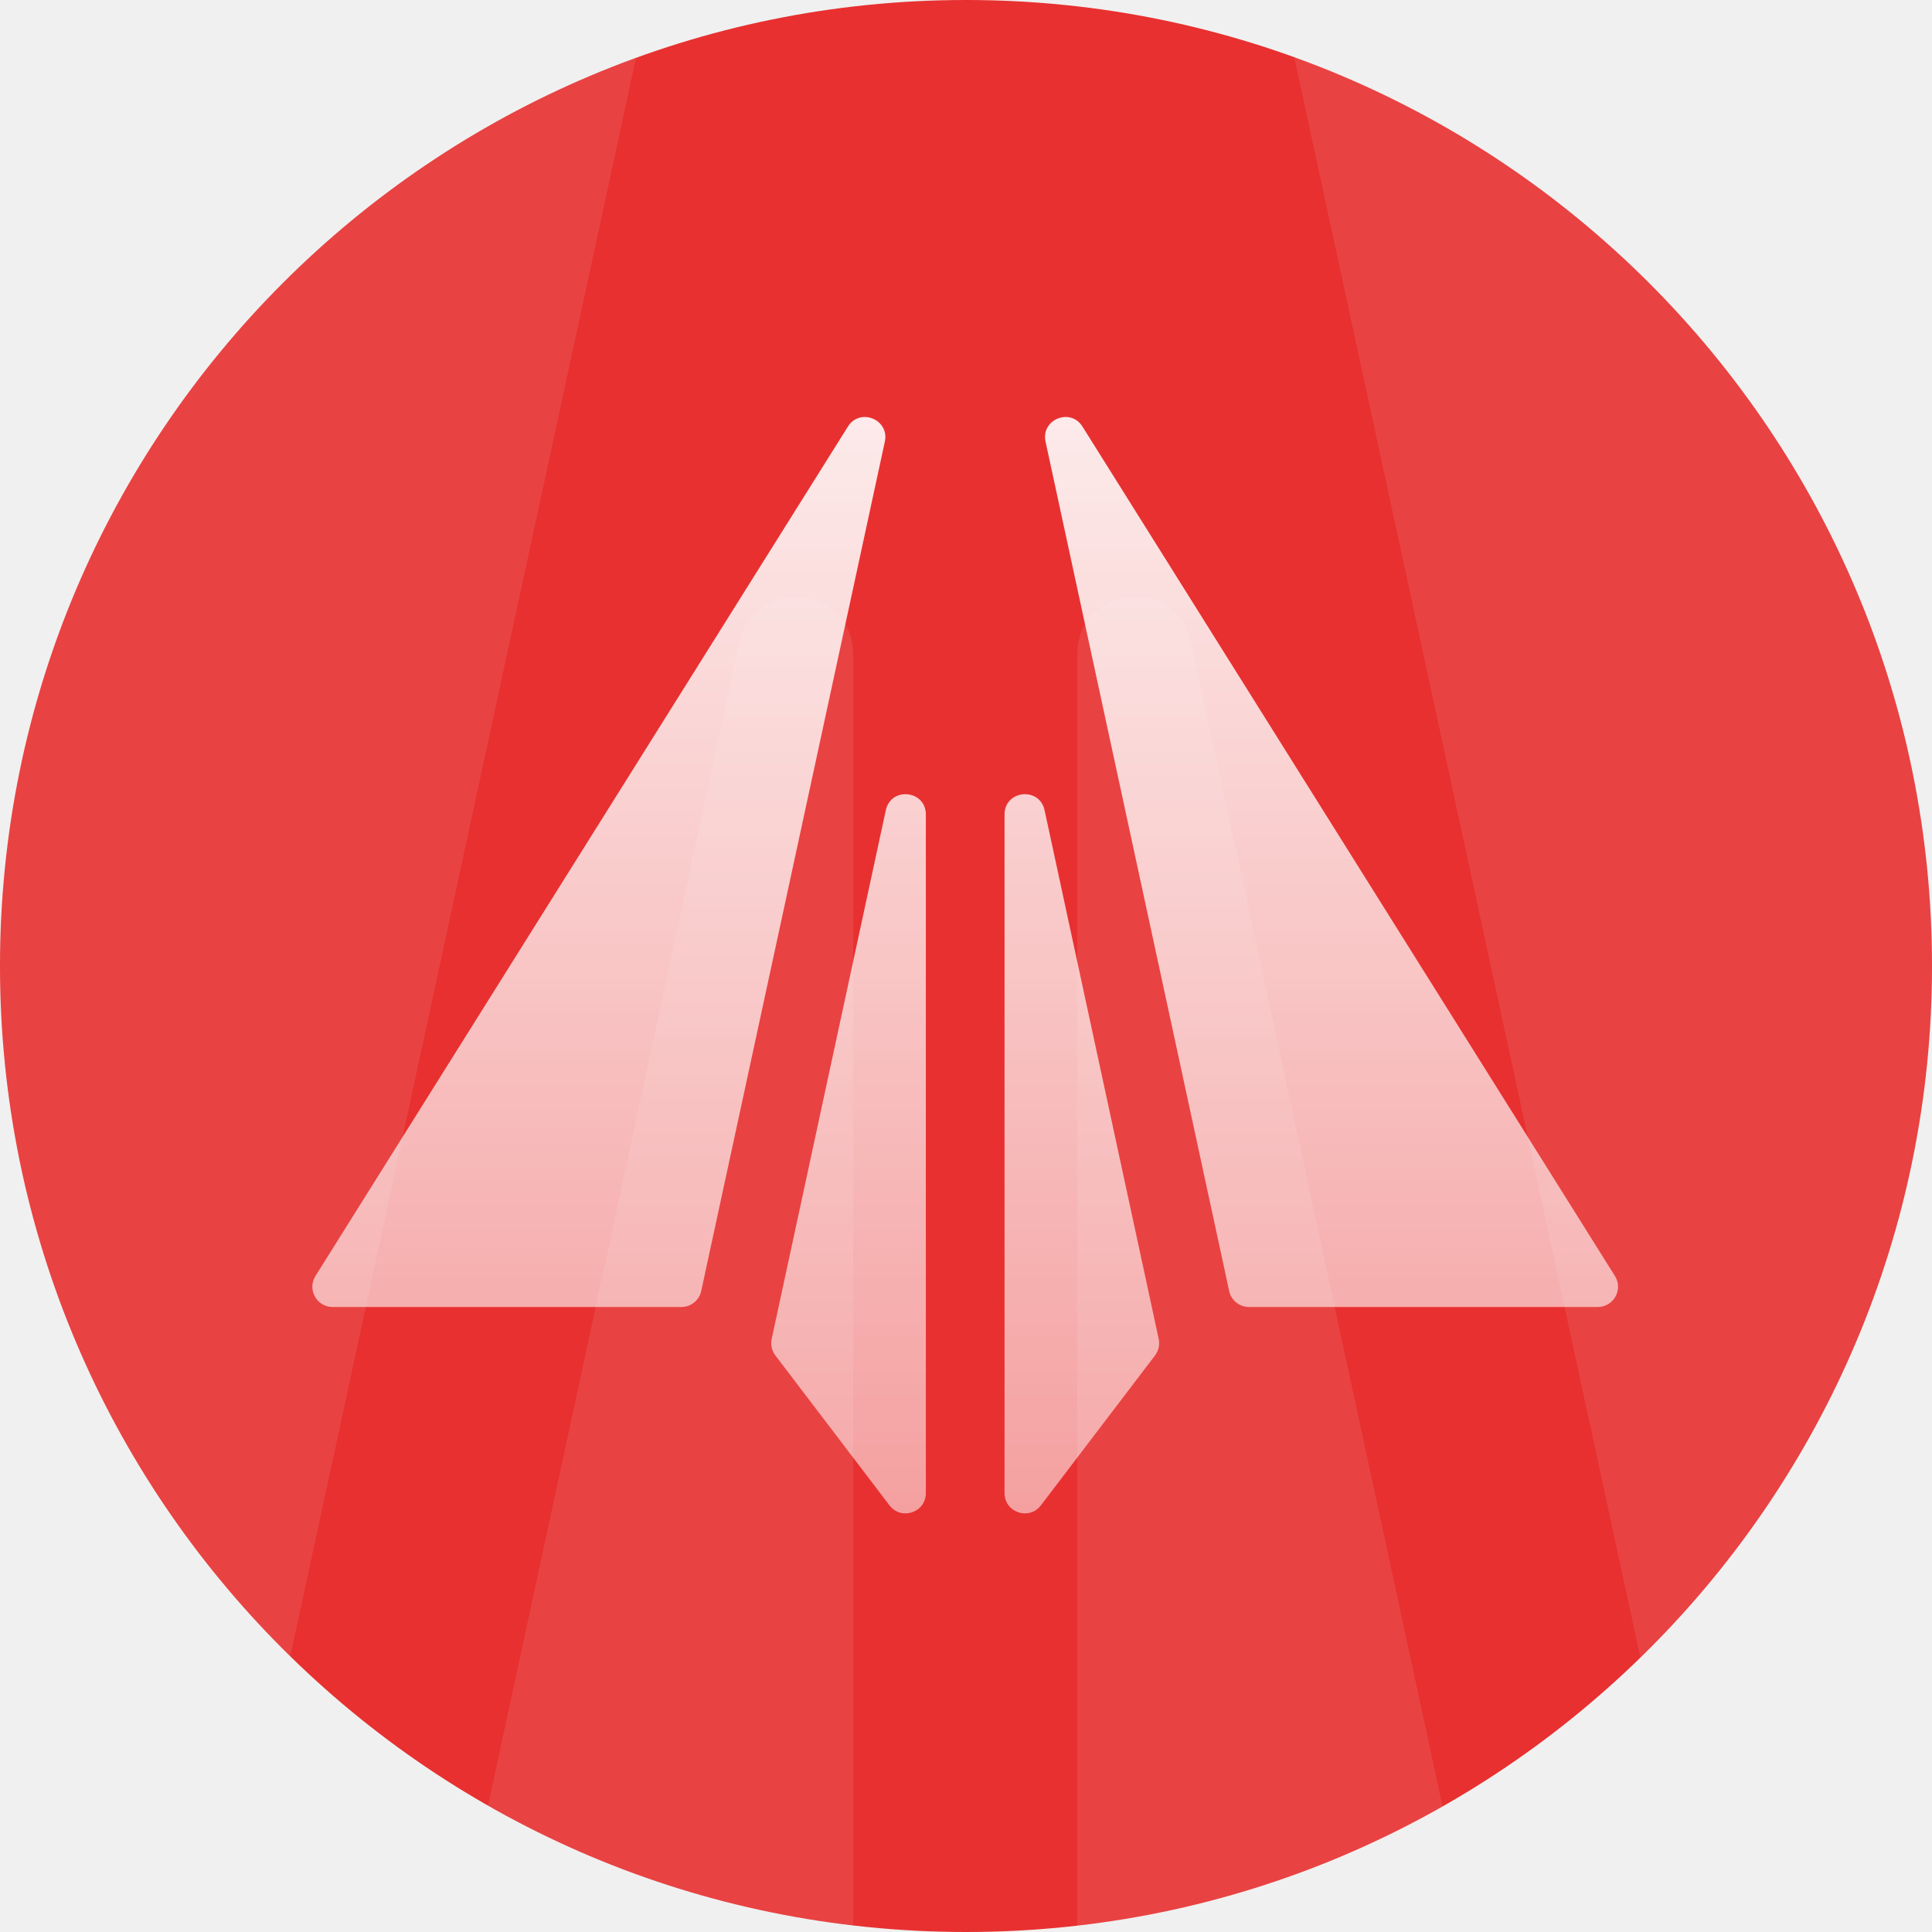
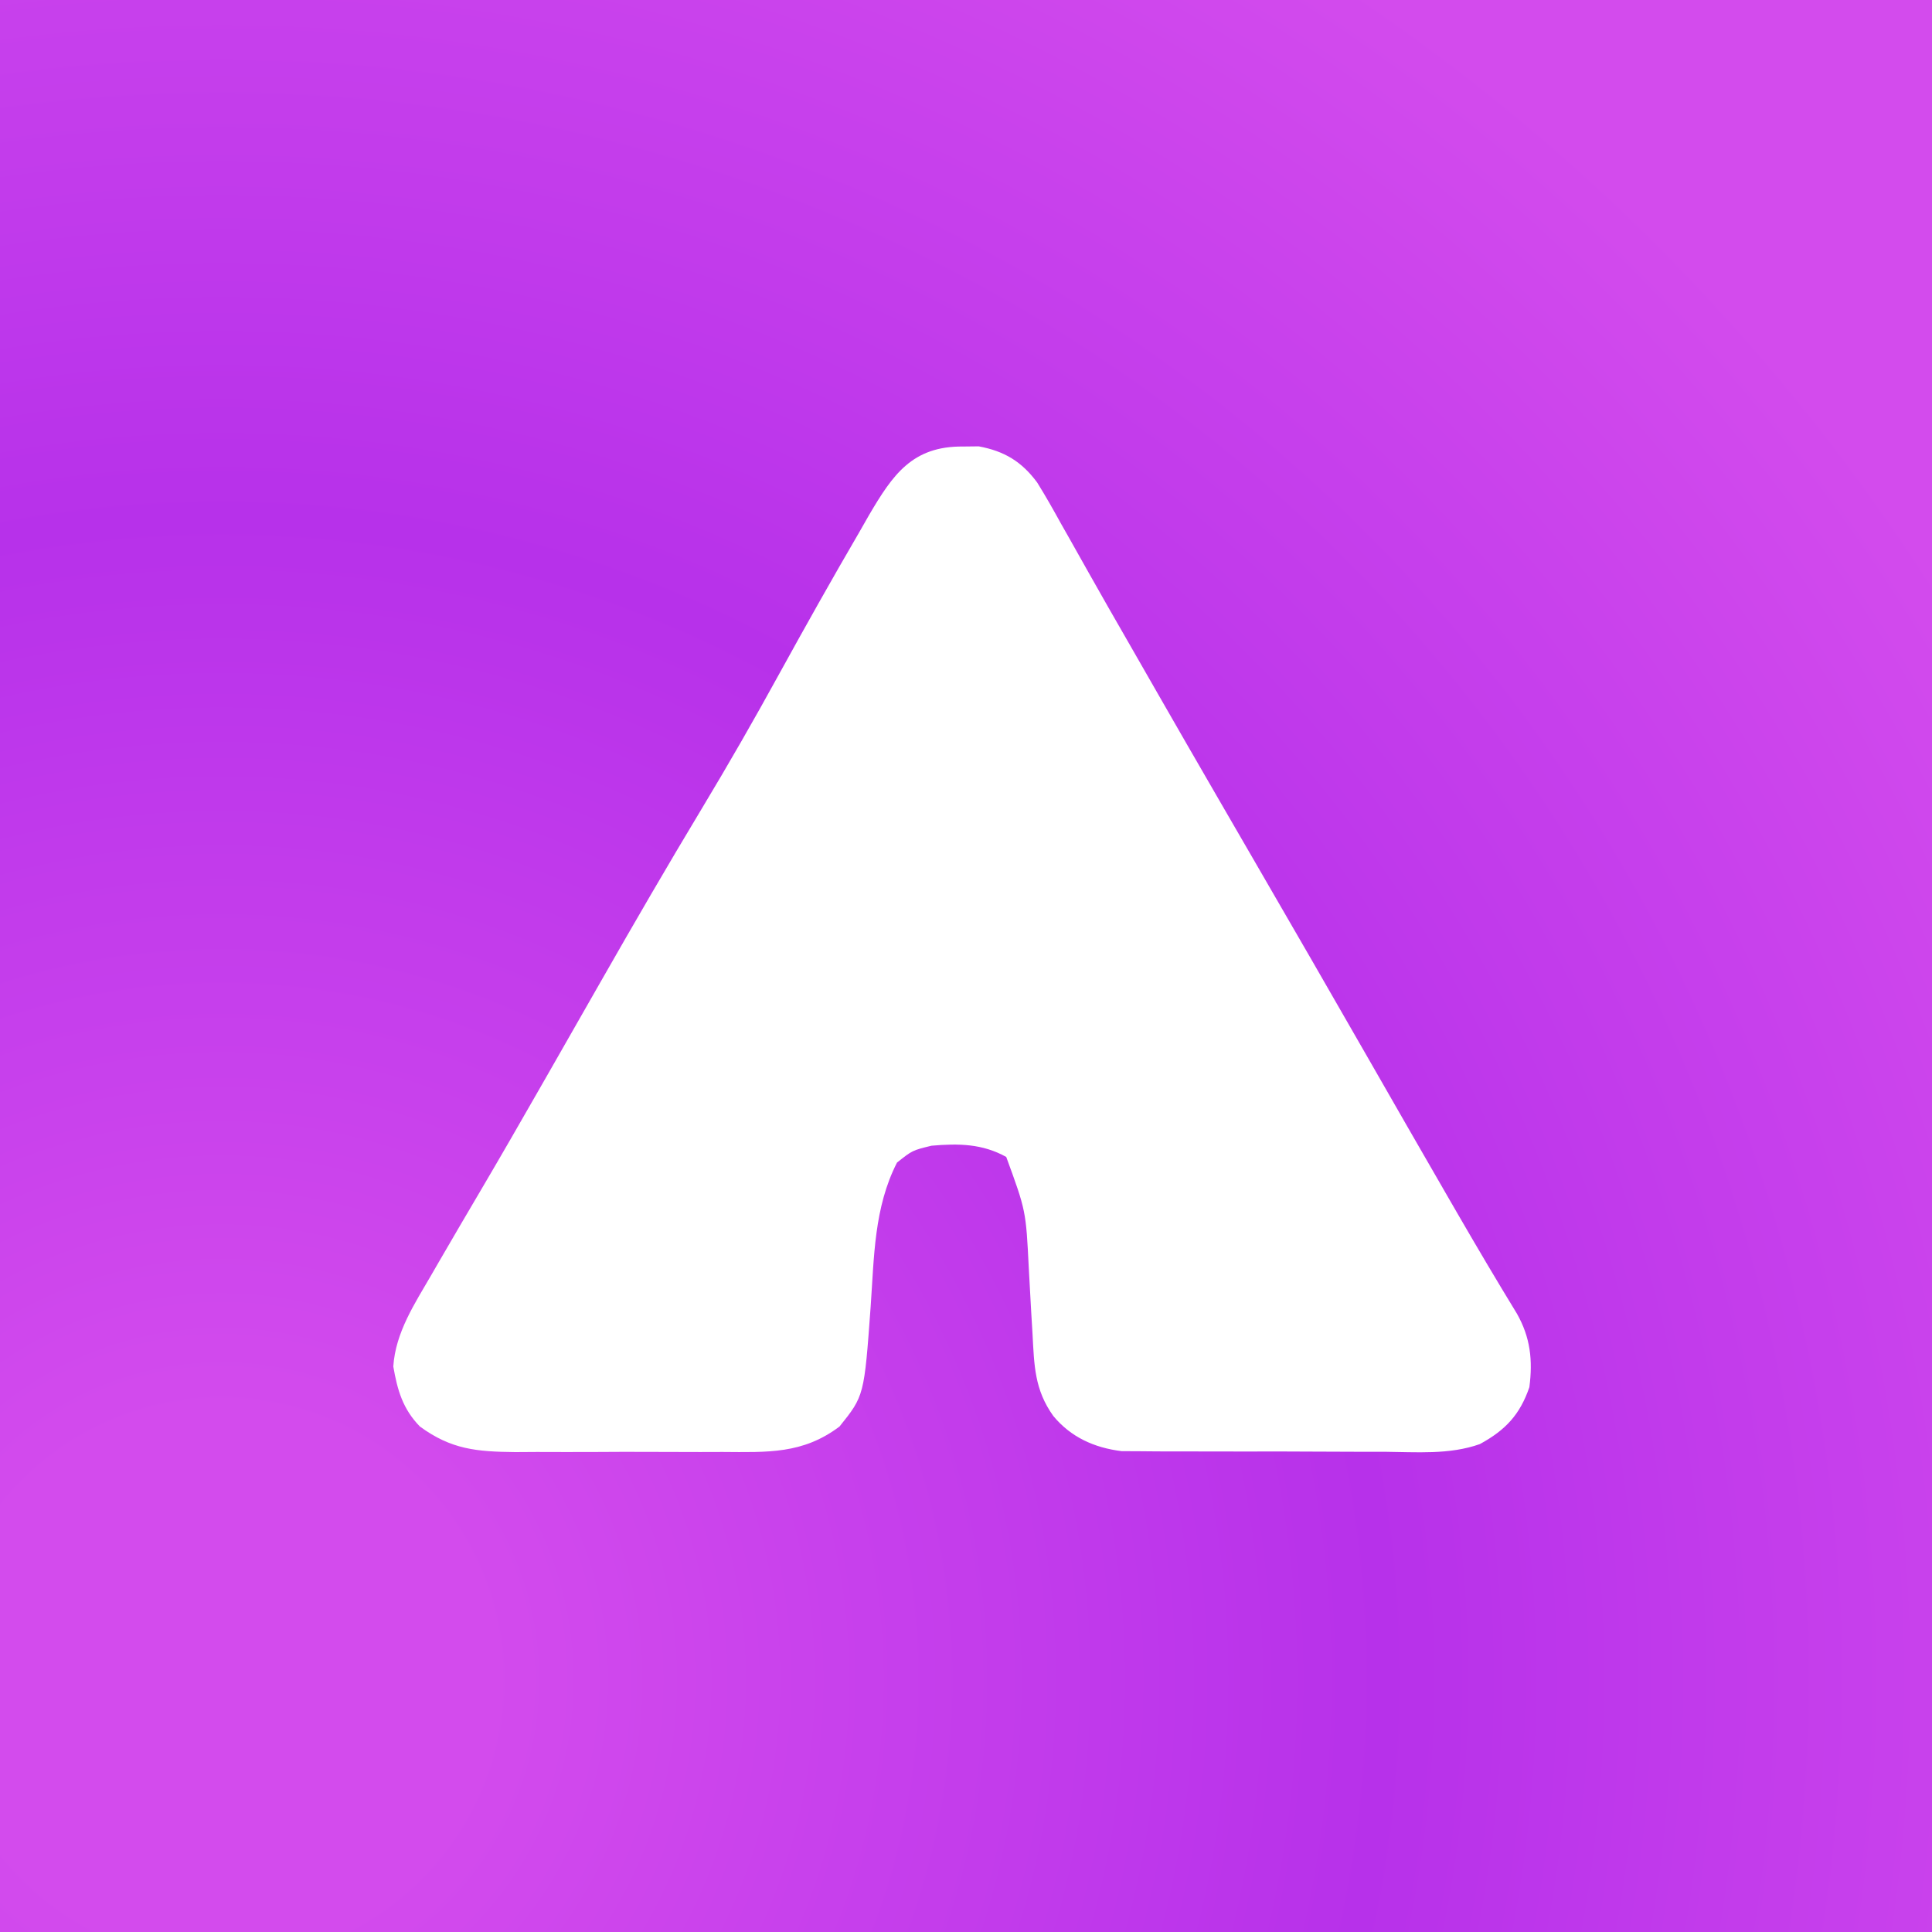
- <svg xmlns="http://www.w3.org/2000/svg" width="1200" height="1200" viewBox="0 0 1200 1200" fill="none">
-   <g clip-path="url(#clip0_1177_68)">
-     <rect width="1200" height="1200" rx="600" fill="#E83030" />
-     <g opacity="0.09">
-       <path d="M806.896 -279.064C785.598 -313.026 733.108 -291.661 741.582 -252.479L1066.32 1248.94C1069.88 1265.41 1084.45 1277.16 1101.31 1277.16H1718.15C1746.29 1277.16 1763.42 1246.19 1748.47 1222.35L806.896 -279.064Z" fill="#F6F6F6" />
-       <path d="M669.079 1606.13C669.079 1640.4 712.592 1655.08 733.354 1627.82L935.184 1362.81C941.526 1354.48 943.905 1343.8 941.696 1333.57L739.866 399.014C730.809 357.077 669.079 363.667 669.079 406.57L669.079 1606.13Z" fill="#F6F6F6" />
-       <path d="M392.104 -279.064C413.403 -313.026 465.892 -291.661 457.418 -252.479L132.68 1248.94C129.117 1265.41 114.546 1277.16 97.692 1277.16H-519.146C-547.286 1277.16 -564.423 1246.19 -549.473 1222.35L392.104 -279.064Z" fill="#F6F6F6" />
-       <path d="M529.921 1606.13C529.921 1640.4 486.408 1655.08 465.646 1627.82L263.816 1362.81C257.474 1354.48 255.095 1343.8 257.304 1333.57L459.134 399.014C468.191 357.077 529.921 363.667 529.921 406.57V1606.13Z" fill="#F6F6F6" />
-     </g>
-     <path d="M672.345 264.951C664.864 253.017 646.428 260.525 649.404 274.293L763.463 801.88C764.715 807.668 769.833 811.799 775.752 811.799H992.407C1002.29 811.799 1008.31 800.915 1003.06 792.538L672.345 264.951Z" fill="url(#paint0_linear_1177_68)" fill-opacity="0.9" />
-     <path d="M623.939 927.397C623.939 939.438 639.222 944.597 646.514 935.018L717.404 841.895C719.631 838.969 720.467 835.214 719.691 831.618L648.801 503.223C645.62 488.487 623.939 490.802 623.939 505.878L623.939 927.397Z" fill="url(#paint1_linear_1177_68)" fill-opacity="0.9" />
-     <path d="M526.655 264.951C534.136 253.017 552.572 260.525 549.596 274.293L435.537 801.88C434.285 807.668 429.167 811.799 423.248 811.799H206.593C196.709 811.799 190.69 800.915 195.941 792.538L526.655 264.951Z" fill="url(#paint2_linear_1177_68)" fill-opacity="0.9" />
-     <path d="M575.061 927.397C575.061 939.438 559.778 944.597 552.486 935.018L481.596 841.895C479.369 838.969 478.533 835.214 479.309 831.618L550.199 503.223C553.38 488.487 575.061 490.802 575.061 505.878V927.397Z" fill="url(#paint3_linear_1177_68)" fill-opacity="0.9" />
+ <svg xmlns="http://www.w3.org/2000/svg" width="512" height="512" viewBox="0 0 512 512" fill="none">
+   <g clip-path="url(#clip0_21_22)">
+     <rect width="512" height="512" fill="url(#paint0_radial_21_22)" />
+     <path d="M255.238 118.334C257.288 118.311 257.288 118.311 259.38 118.287C266.181 119.557 270.745 122.318 274.85 127.85C277.068 131.412 279.118 135.031 281.137 138.705C281.914 140.075 282.69 141.445 283.491 142.856C285.159 145.8 286.818 148.749 288.469 151.702C291.91 157.839 295.419 163.939 298.927 170.04C301.632 174.745 304.329 179.456 307.023 184.167C312.112 193.056 317.232 201.928 322.365 210.793C323.177 212.196 323.989 213.598 324.825 215.043C327.274 219.27 329.723 223.496 332.172 227.723C342.366 245.313 352.539 262.915 362.641 280.557C369.697 292.878 376.768 305.191 383.874 317.485C384.695 318.906 385.516 320.327 386.363 321.791C391.477 330.621 396.661 339.402 401.988 348.111C405.581 354.429 406.23 360.535 405.297 367.621C402.832 374.815 399.038 378.972 392.169 382.703C384.106 385.566 375.299 384.806 366.824 384.731C364.709 384.731 362.595 384.733 360.48 384.737C356.063 384.739 351.648 384.721 347.231 384.687C341.588 384.644 335.946 384.648 330.302 384.667C325.941 384.678 321.579 384.666 317.218 384.648C315.138 384.641 313.058 384.64 310.977 384.646C308.065 384.651 305.153 384.623 302.241 384.594C300.589 384.586 298.936 384.577 297.234 384.569C289.986 383.674 283.773 380.853 279.137 375.249C274.137 368.27 274.077 361.828 273.627 353.459C273.515 351.596 273.403 349.733 273.287 347.814C273.063 343.927 272.848 340.04 272.645 336.152C271.889 320.865 271.889 320.865 266.664 306.602C260.329 303.085 254.041 302.999 246.859 303.625C241.781 304.865 241.781 304.865 237.719 308.09C231.621 319.975 231.657 333.141 230.739 346.177C229.019 369.891 229.019 369.891 222.484 378.039C212.773 385.366 203.426 384.859 191.492 384.783C188.56 384.791 188.56 384.791 185.569 384.8C181.445 384.809 177.323 384.796 173.2 384.768C167.939 384.734 162.68 384.754 157.419 384.79C152.368 384.816 147.317 384.798 142.266 384.783C140.388 384.795 138.511 384.807 136.576 384.819C126.296 384.71 119.595 384.127 111.273 378.039C106.737 373.374 105.315 368.404 104.228 362.133C104.822 353.109 109.854 345.555 114.32 337.855C114.942 336.779 115.563 335.703 116.204 334.594C119.947 328.132 123.726 321.692 127.519 315.258C132.774 306.333 137.933 297.357 143.075 288.37C143.966 286.815 144.856 285.26 145.774 283.657C150.282 275.782 154.781 267.901 159.274 260.017C168.033 244.664 176.893 229.385 186.017 214.235C193.092 202.484 199.898 190.626 206.488 178.609C213.428 166.006 220.464 153.463 227.721 141.03C228.585 139.515 229.449 137.999 230.34 136.438C236.541 125.925 241.707 118.182 255.238 118.334Z" fill="white" />
  </g>
  <defs>
-     <linearGradient id="paint0_linear_1177_68" x1="599.5" y1="259" x2="599.5" y2="940" gradientUnits="userSpaceOnUse">
-       <stop stop-color="white" />
-       <stop offset="1" stop-color="white" stop-opacity="0.6" />
-     </linearGradient>
-     <linearGradient id="paint1_linear_1177_68" x1="599.5" y1="259" x2="599.5" y2="940" gradientUnits="userSpaceOnUse">
-       <stop stop-color="white" />
-       <stop offset="1" stop-color="white" stop-opacity="0.6" />
-     </linearGradient>
-     <linearGradient id="paint2_linear_1177_68" x1="599.5" y1="259" x2="599.5" y2="940" gradientUnits="userSpaceOnUse">
-       <stop stop-color="white" />
-       <stop offset="1" stop-color="white" stop-opacity="0.6" />
-     </linearGradient>
-     <linearGradient id="paint3_linear_1177_68" x1="599.5" y1="259" x2="599.5" y2="940" gradientUnits="userSpaceOnUse">
-       <stop stop-color="white" />
-       <stop offset="1" stop-color="white" stop-opacity="0.6" />
-     </linearGradient>
-     <clipPath id="clip0_1177_68">
-       <rect width="1200" height="1200" rx="600" fill="white" />
+     <radialGradient id="paint0_radial_21_22" cx="0" cy="0" r="1" gradientUnits="userSpaceOnUse" gradientTransform="translate(60.5 440) rotate(-42.831) scale(532.479)">
+       <stop offset="0.13" stop-color="#D34BED" />
+       <stop offset="0.568" stop-color="#B731EA" />
+       <stop offset="1" stop-color="#D34BED" />
+     </radialGradient>
+     <clipPath id="clip0_21_22">
+       <rect width="512" height="512" fill="white" />
    </clipPath>
  </defs>
</svg>
